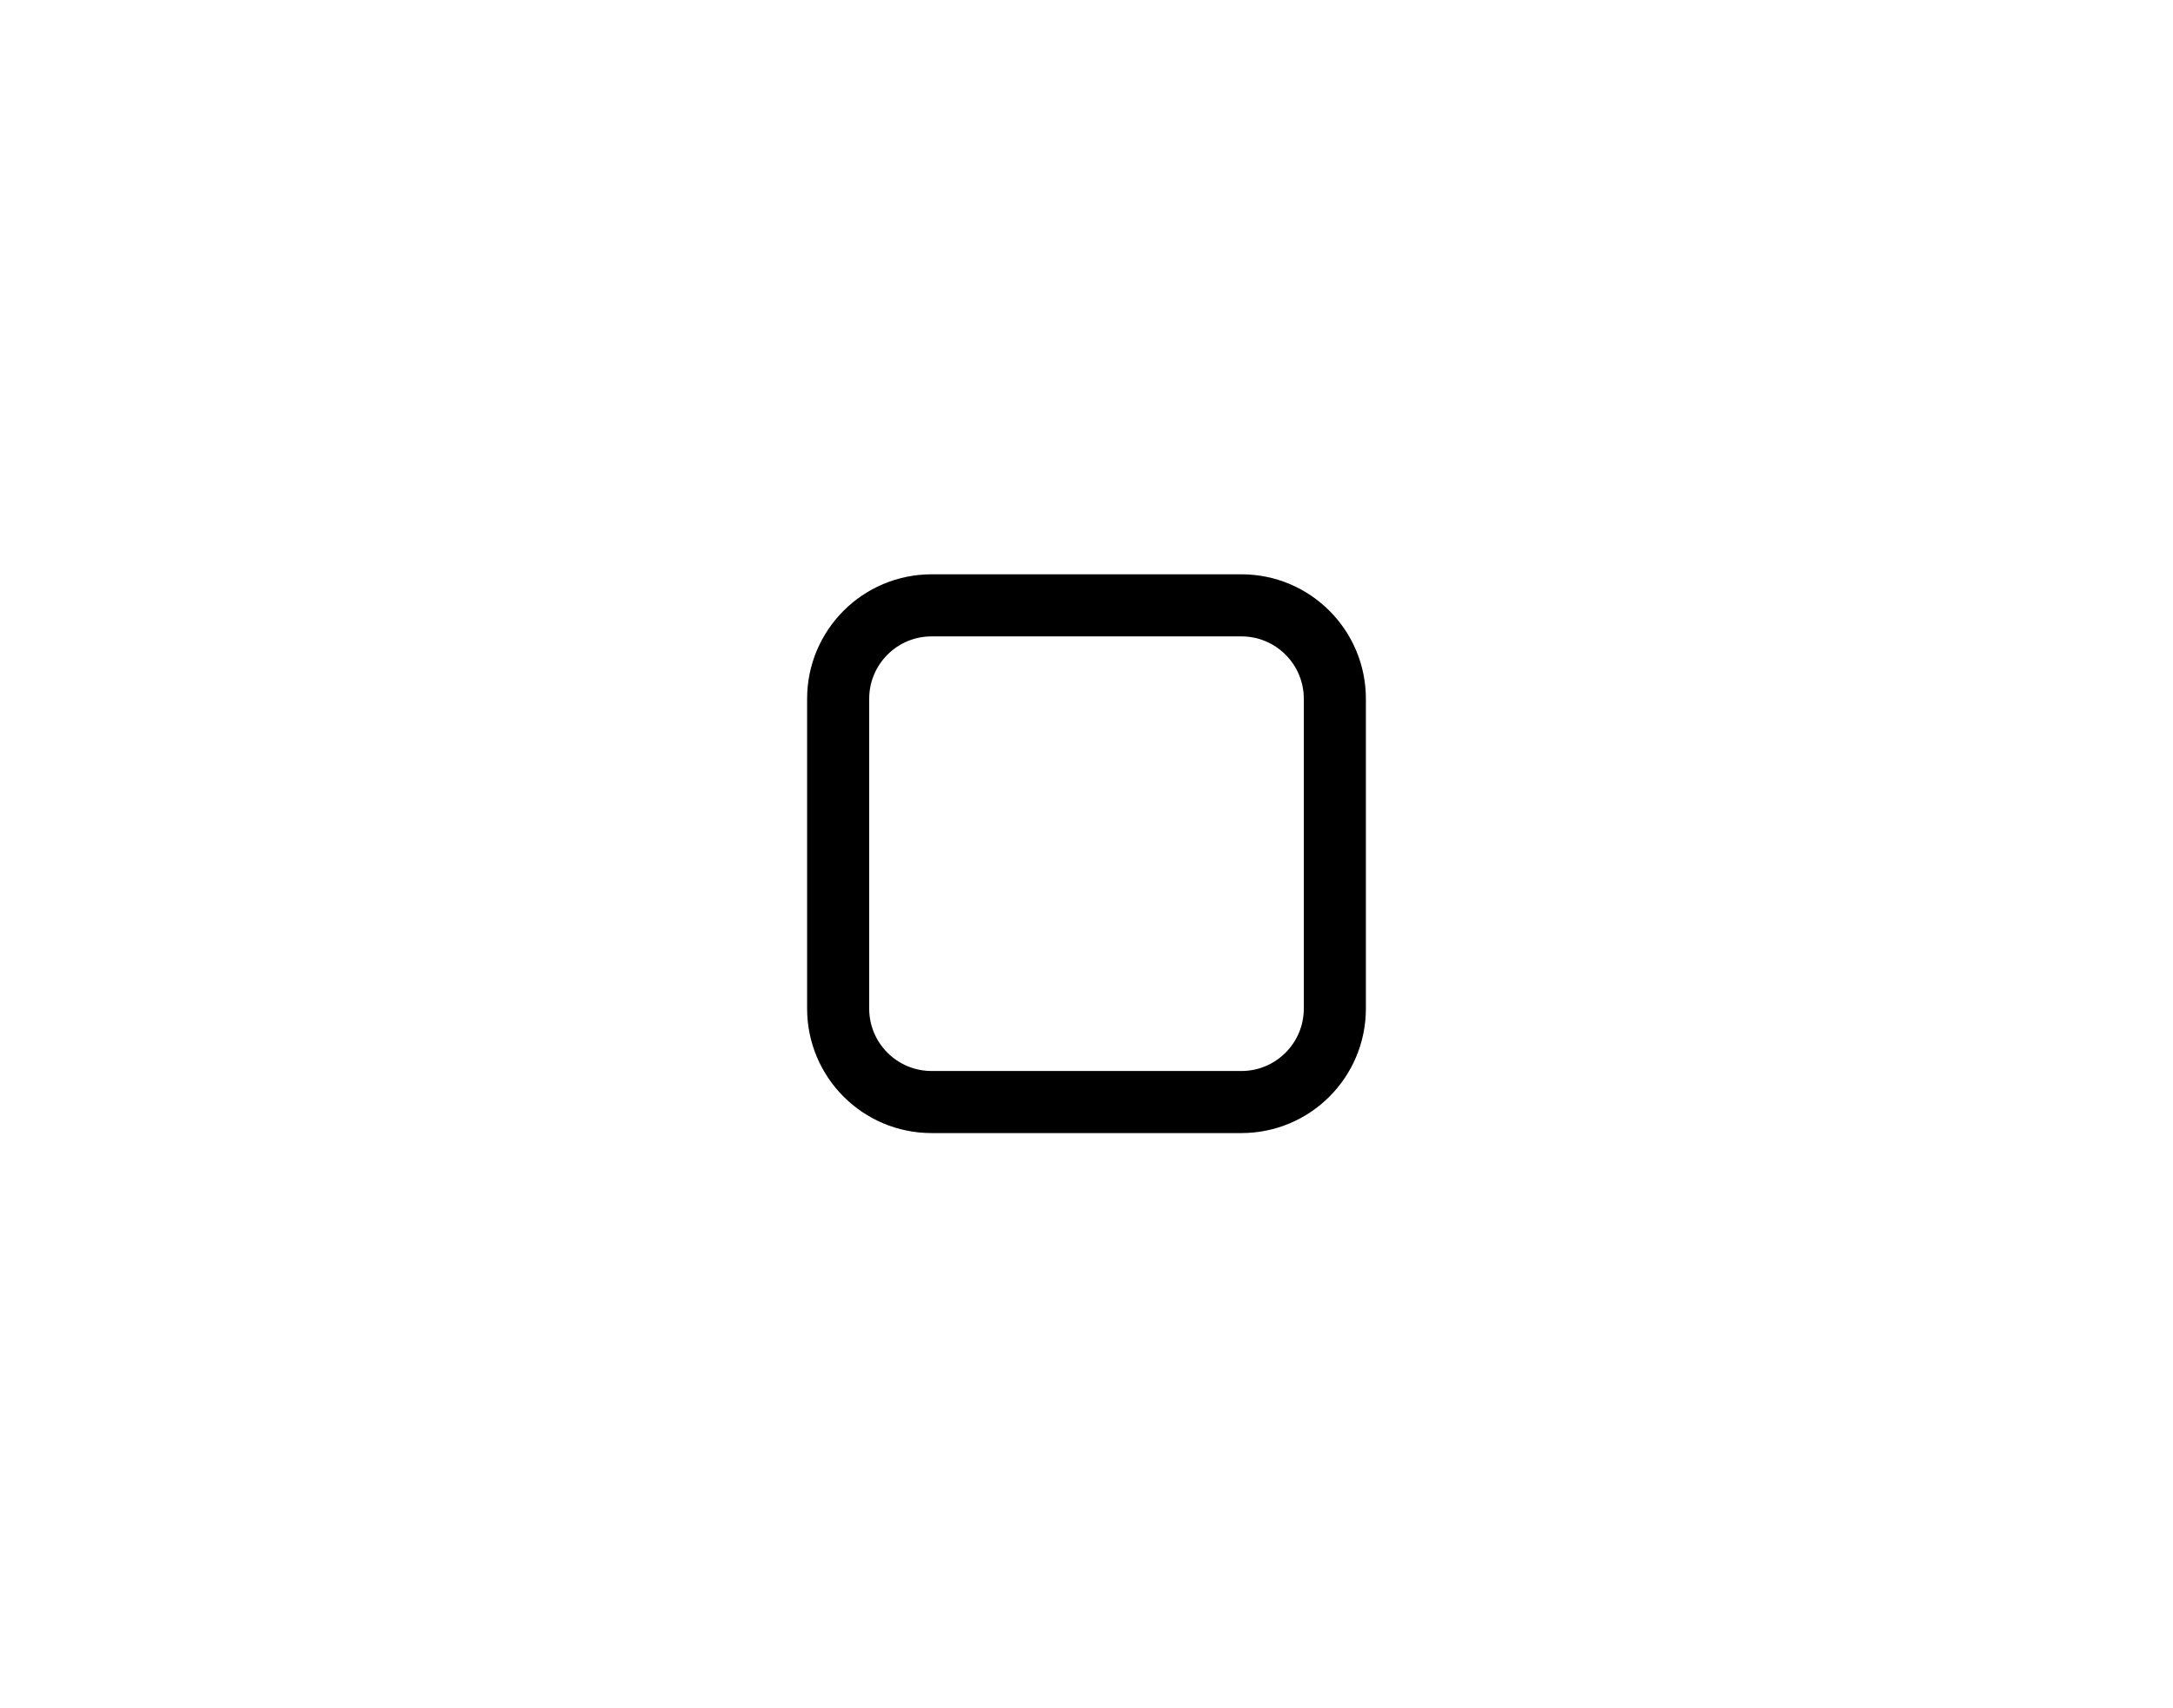
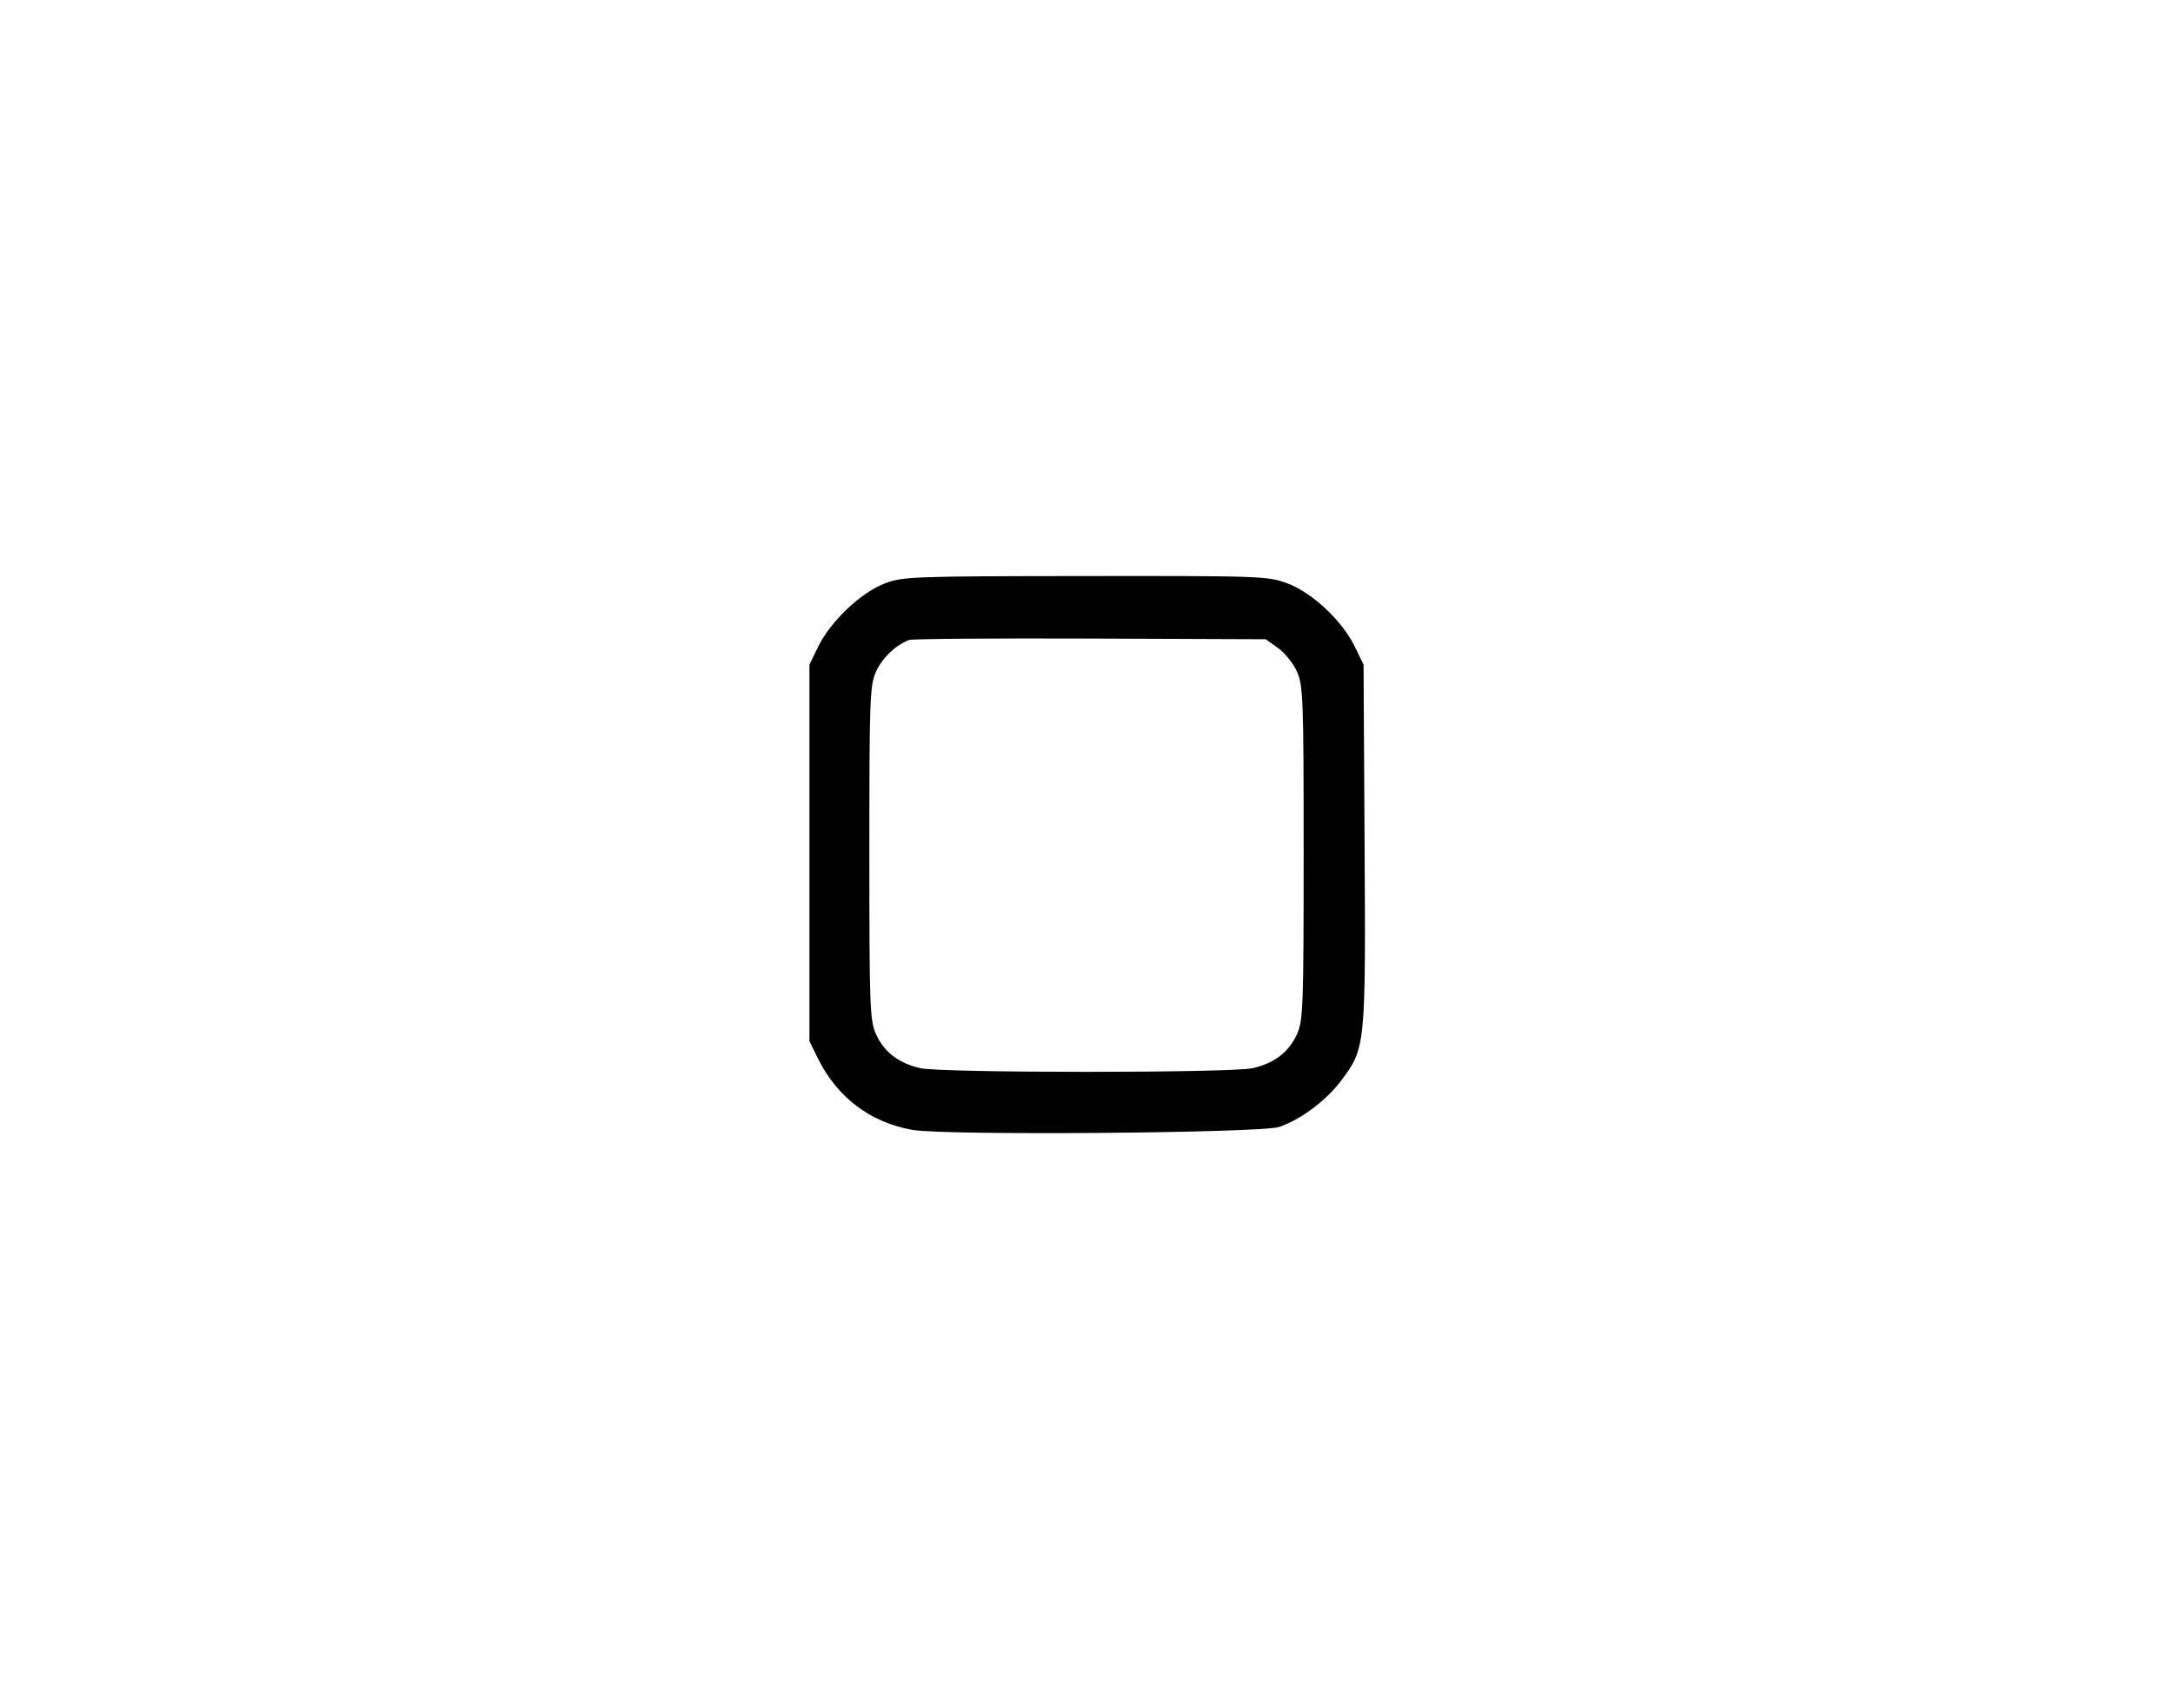
<svg xmlns="http://www.w3.org/2000/svg" id="a" viewBox="0 0 70 55">
-   <defs>
-     <style>.b{fill:none;stroke:#000;stroke-linecap:round;stroke-miterlimit:10;stroke-width:2px;}</style>
-   </defs>
-   <rect class="b" x="27" y="19.5" width="16" height="16" rx="3.01" ry="3.01" />
+   <path d="M28.491 18.799 C 27.729 19.092,26.754 20.018,26.360 20.825 L 26.075 21.408 26.075 27.475 L 26.075 33.542 26.343 34.086 C 26.966 35.351,28.038 36.161,29.400 36.398 C 30.463 36.583,40.606 36.501,41.204 36.303 C 41.881 36.078,42.713 35.460,43.192 34.825 C 43.990 33.767,43.996 33.714,43.958 27.210 L 43.925 21.408 43.640 20.825 C 43.234 19.994,42.273 19.092,41.476 18.794 C 40.846 18.558,40.630 18.550,34.966 18.556 C 29.364 18.562,29.081 18.573,28.491 18.799 M41.168 20.872 C 41.384 21.026,41.658 21.367,41.778 21.630 C 41.979 22.074,41.995 22.490,41.995 27.475 C 41.995 32.460,41.979 32.876,41.778 33.320 C 41.518 33.892,41.052 34.249,40.355 34.409 C 39.672 34.567,30.328 34.567,29.645 34.409 C 28.948 34.249,28.482 33.892,28.222 33.320 C 28.021 32.876,28.005 32.460,28.005 27.475 C 28.005 22.490,28.021 22.074,28.222 21.630 C 28.422 21.191,28.848 20.784,29.283 20.616 C 29.380 20.579,32.005 20.558,35.117 20.570 L 40.775 20.592 41.168 20.872 " stroke="none" fill="black" fill-rule="evenodd" />
</svg>
